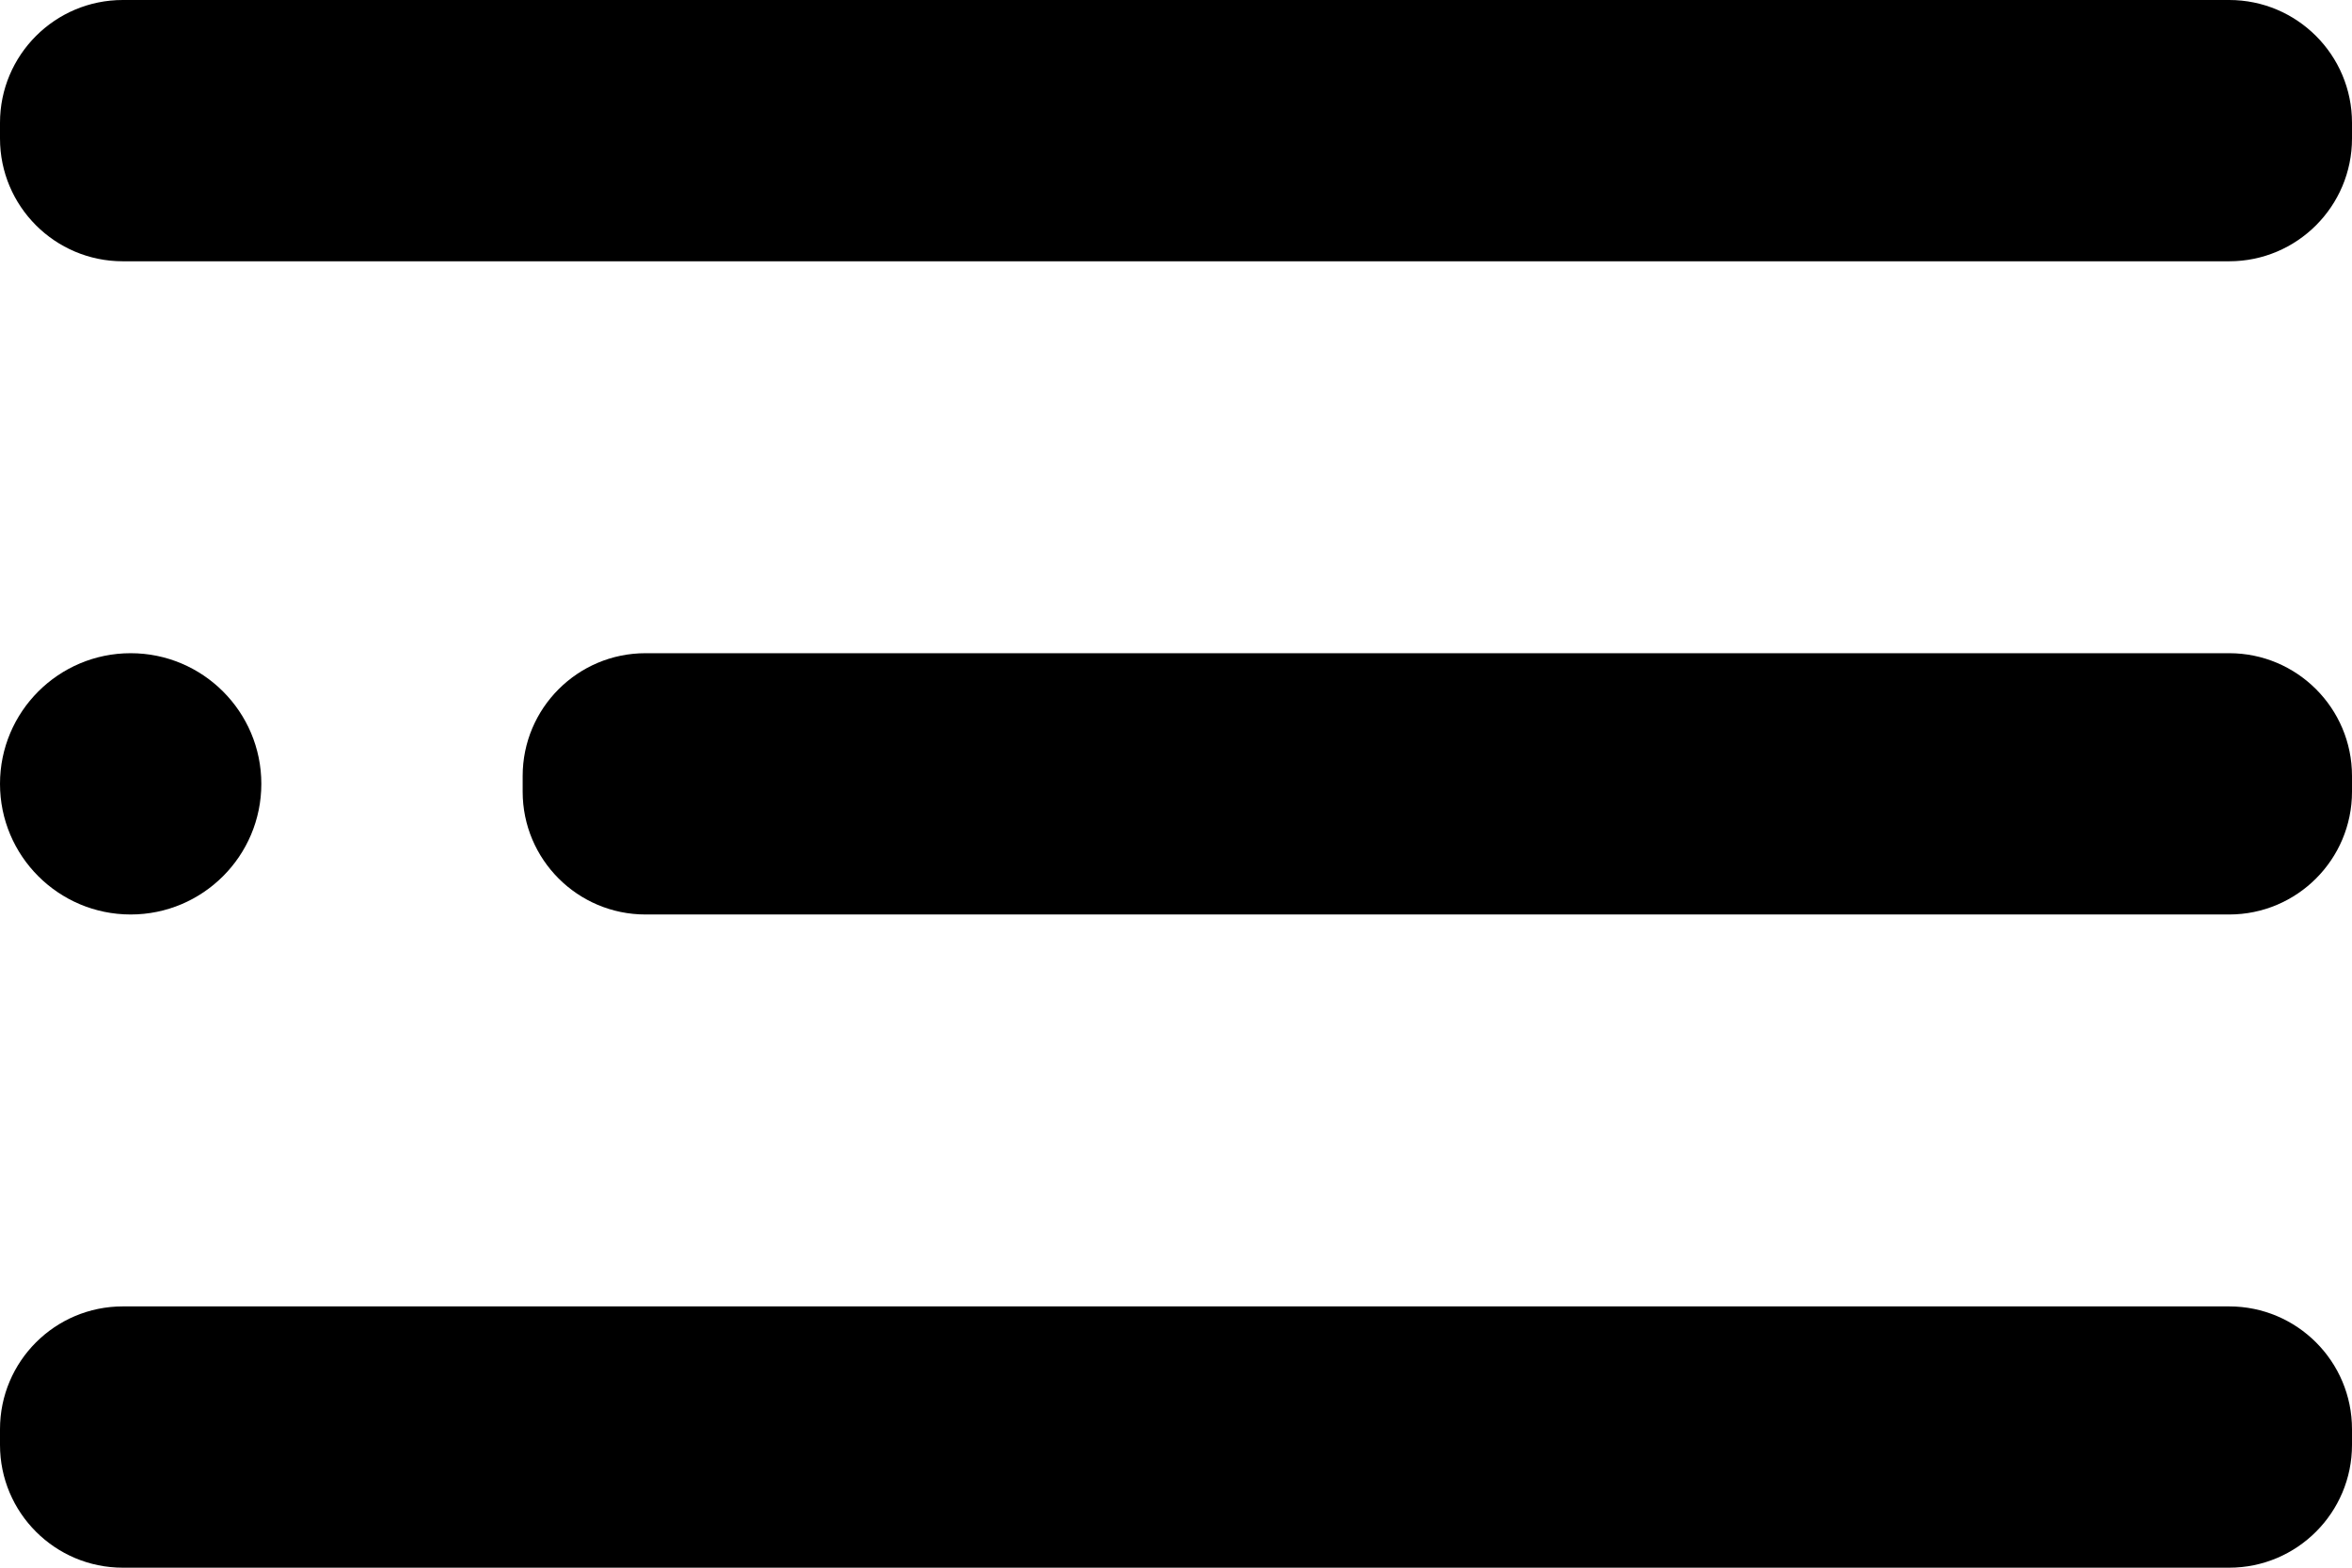
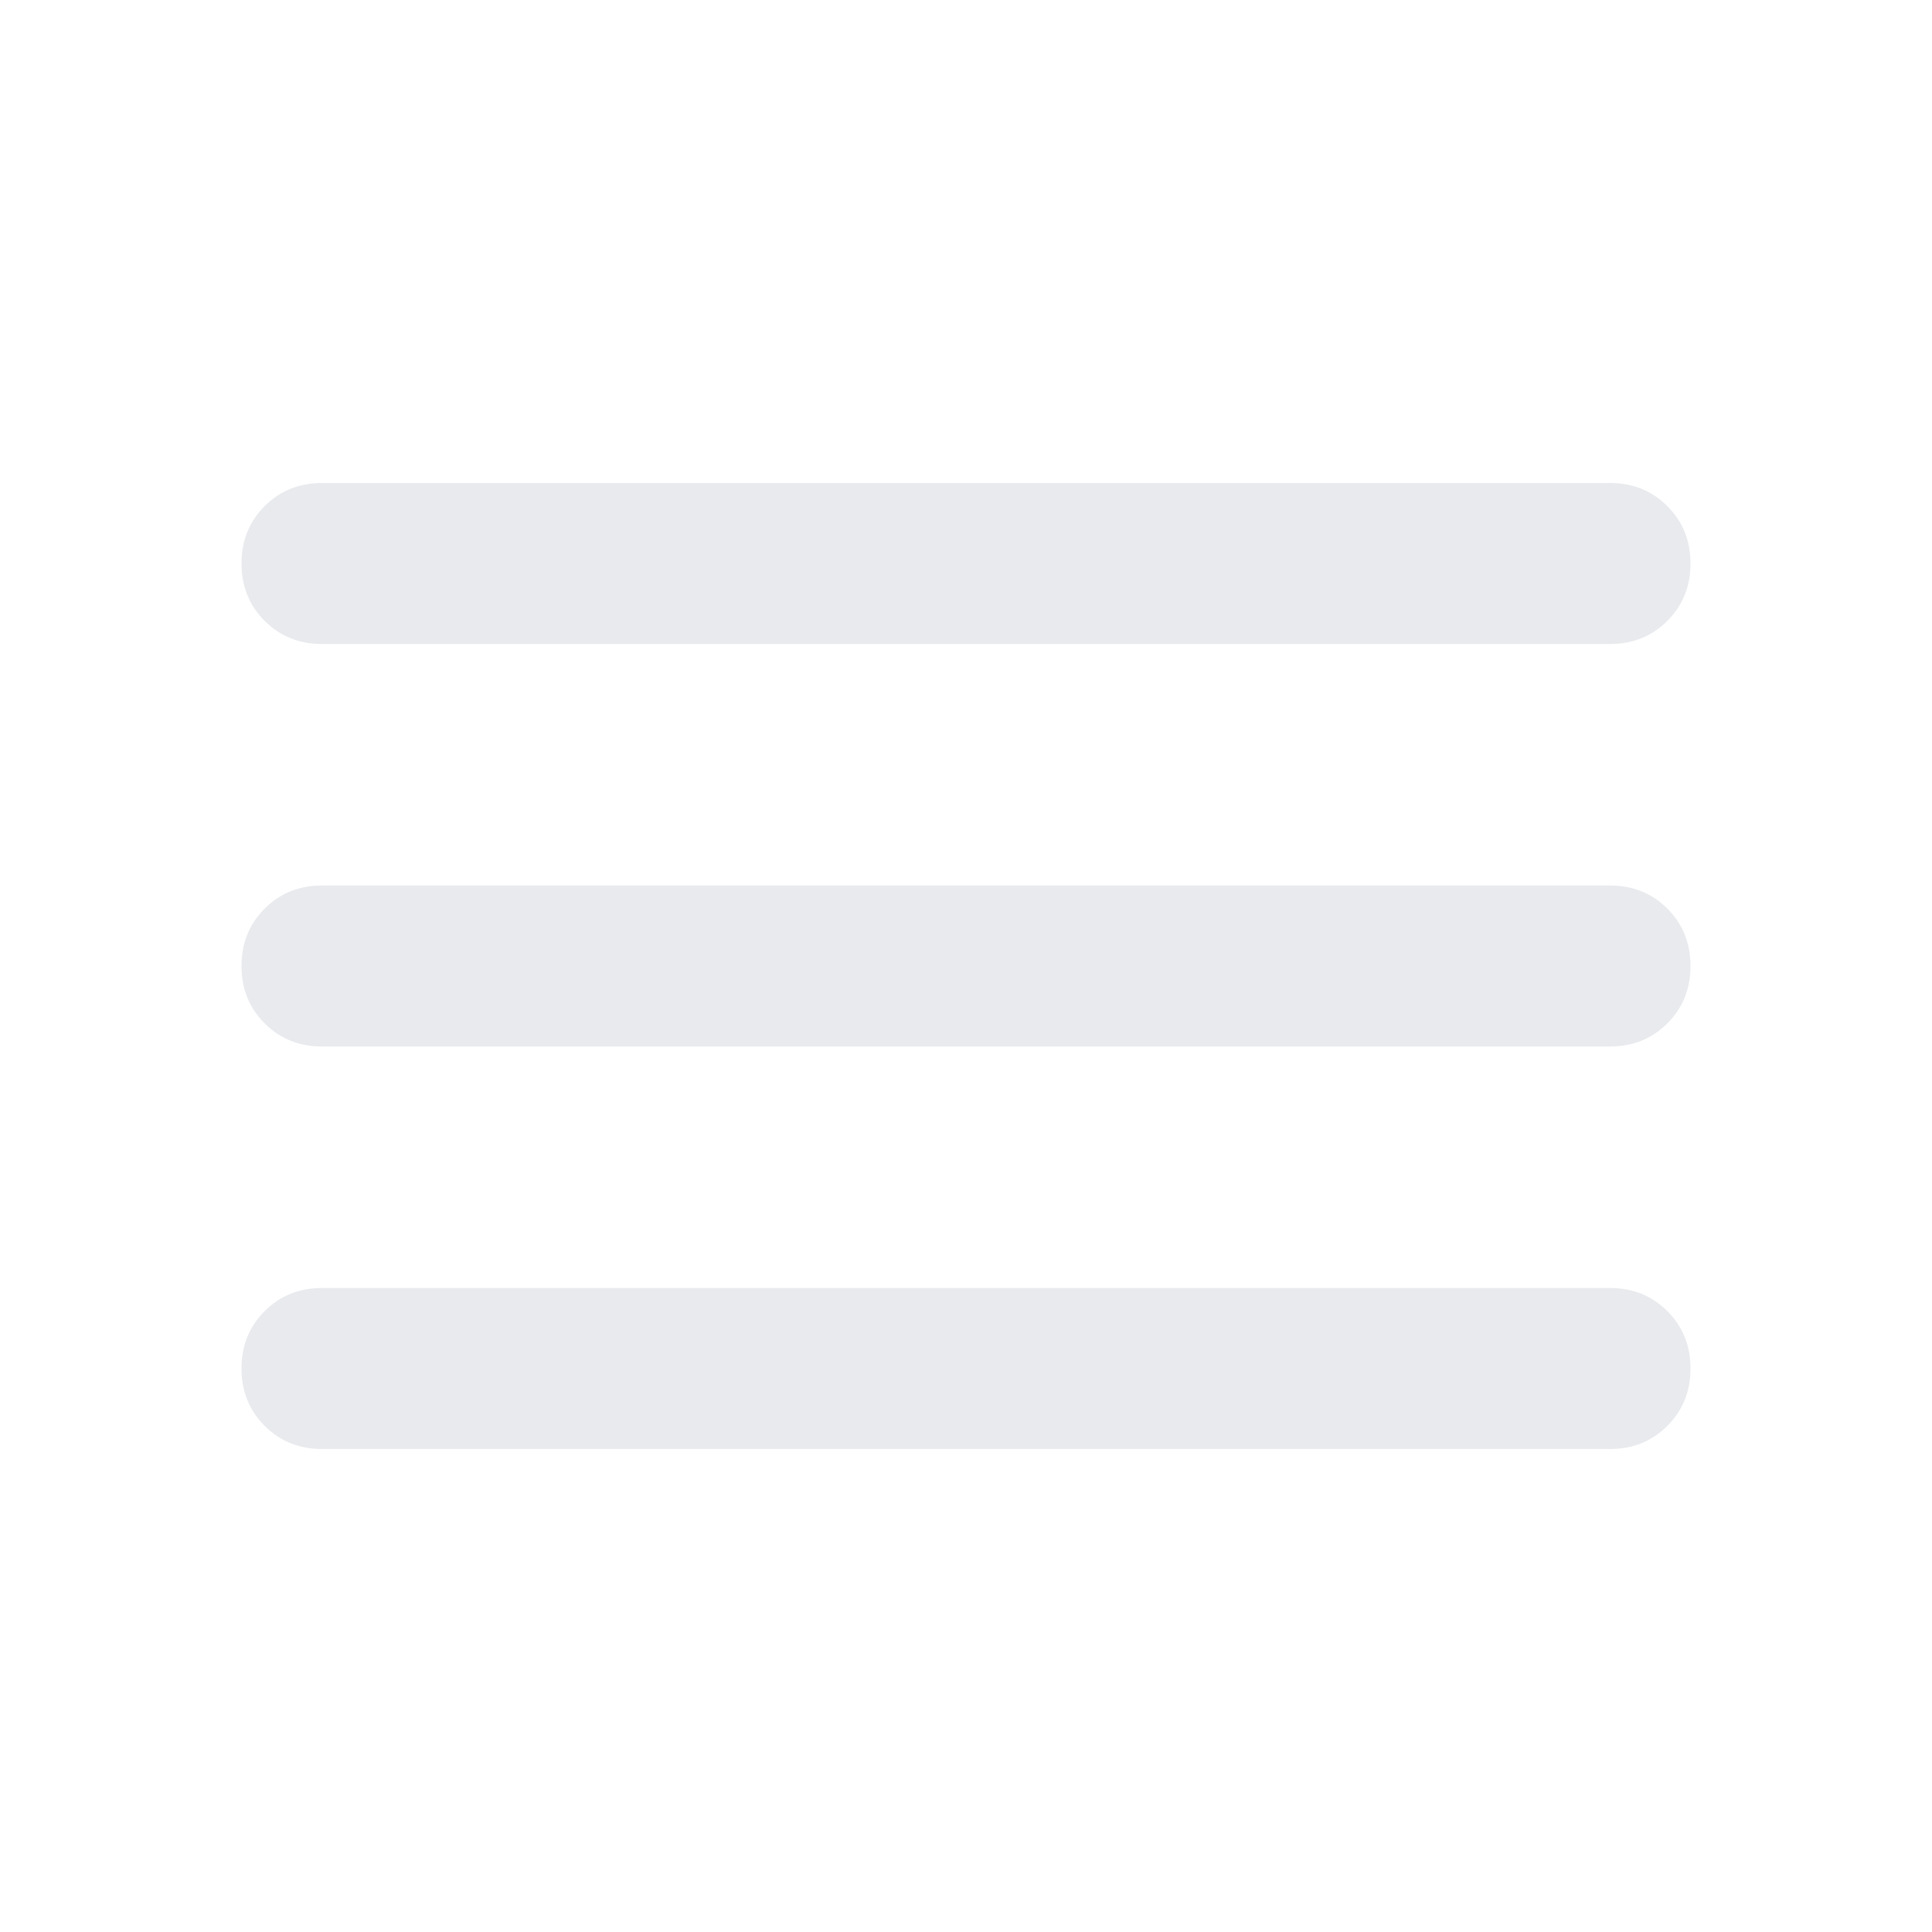
- <svg xmlns="http://www.w3.org/2000/svg" width="18" height="12" viewBox="0 0 18 12" fill="none">
-   <path d="M2 6C2 6.552 1.552 7 1 7C0.448 7 0 6.552 0 6C0 5.448 0.448 5 1 5C1.552 5 2 5.448 2 6Z" fill="black" />
-   <path d="M4 5.94C4 5.421 4.421 5 4.94 5H17.06C17.579 5 18 5.421 18 5.94V6.06C18 6.579 17.579 7 17.06 7H4.94C4.421 7 4 6.579 4 6.06V5.94Z" fill="black" />
-   <path d="M0 10.94C0 10.421 0.421 10 0.94 10H17.06C17.579 10 18 10.421 18 10.94V11.06C18 11.579 17.579 12 17.06 12H0.94C0.421 12 0 11.579 0 11.06V10.94Z" fill="black" />
-   <path d="M0 0.94C0 0.421 0.421 0 0.94 0H17.06C17.579 0 18 0.421 18 0.94V1.06C18 1.579 17.579 2 17.06 2H0.94C0.421 2 0 1.579 0 1.06V0.94Z" fill="black" />
+ <svg xmlns="http://www.w3.org/2000/svg" height="24px" viewBox="0 -960 960 960" width="24px" fill="#e8eaed">
+   <path d="M160-240q-17 0-28.5-11.5T120-280q0-17 11.5-28.5T160-320h640q17 0 28.5 11.5T840-280q0 17-11.5 28.5T800-240H160Zm0-200q-17 0-28.5-11.5T120-480q0-17 11.5-28.5T160-520h640q17 0 28.5 11.5T840-480q0 17-11.5 28.5T800-440H160Zm0-200q-17 0-28.5-11.5T120-680q0-17 11.5-28.5T160-720h640q17 0 28.5 11.5T840-680q0 17-11.5 28.5T800-640H160Z" />
</svg>
